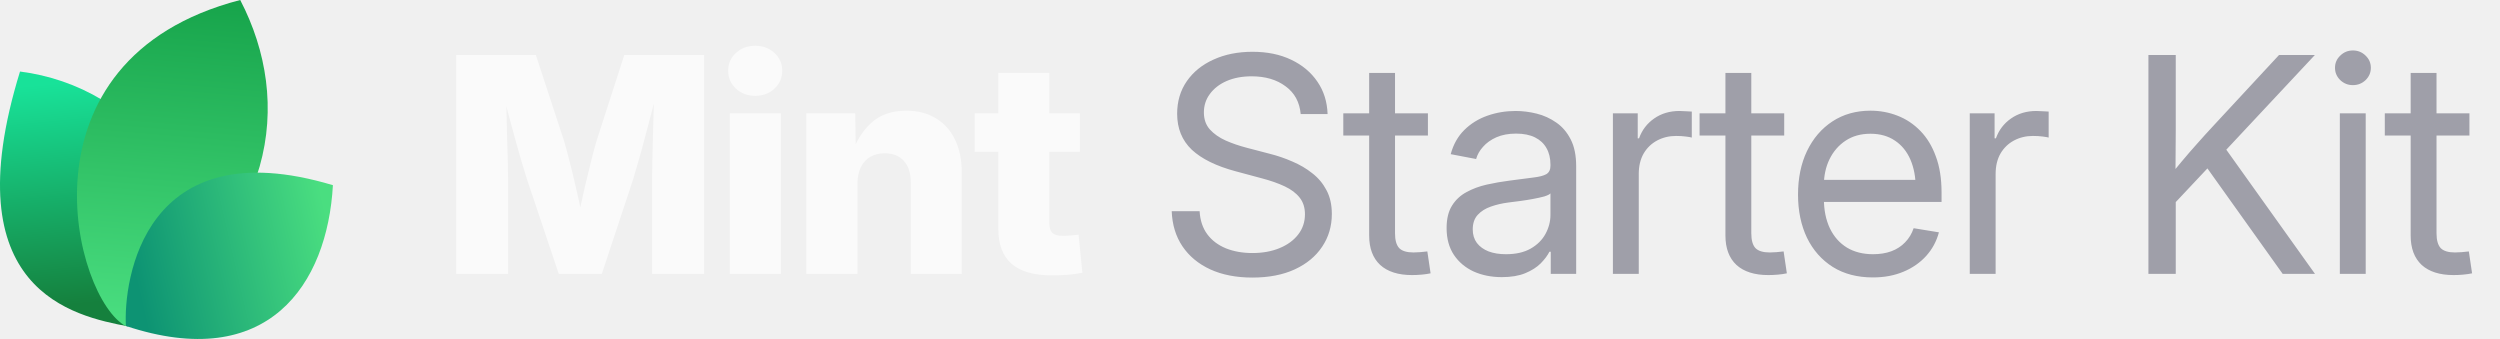
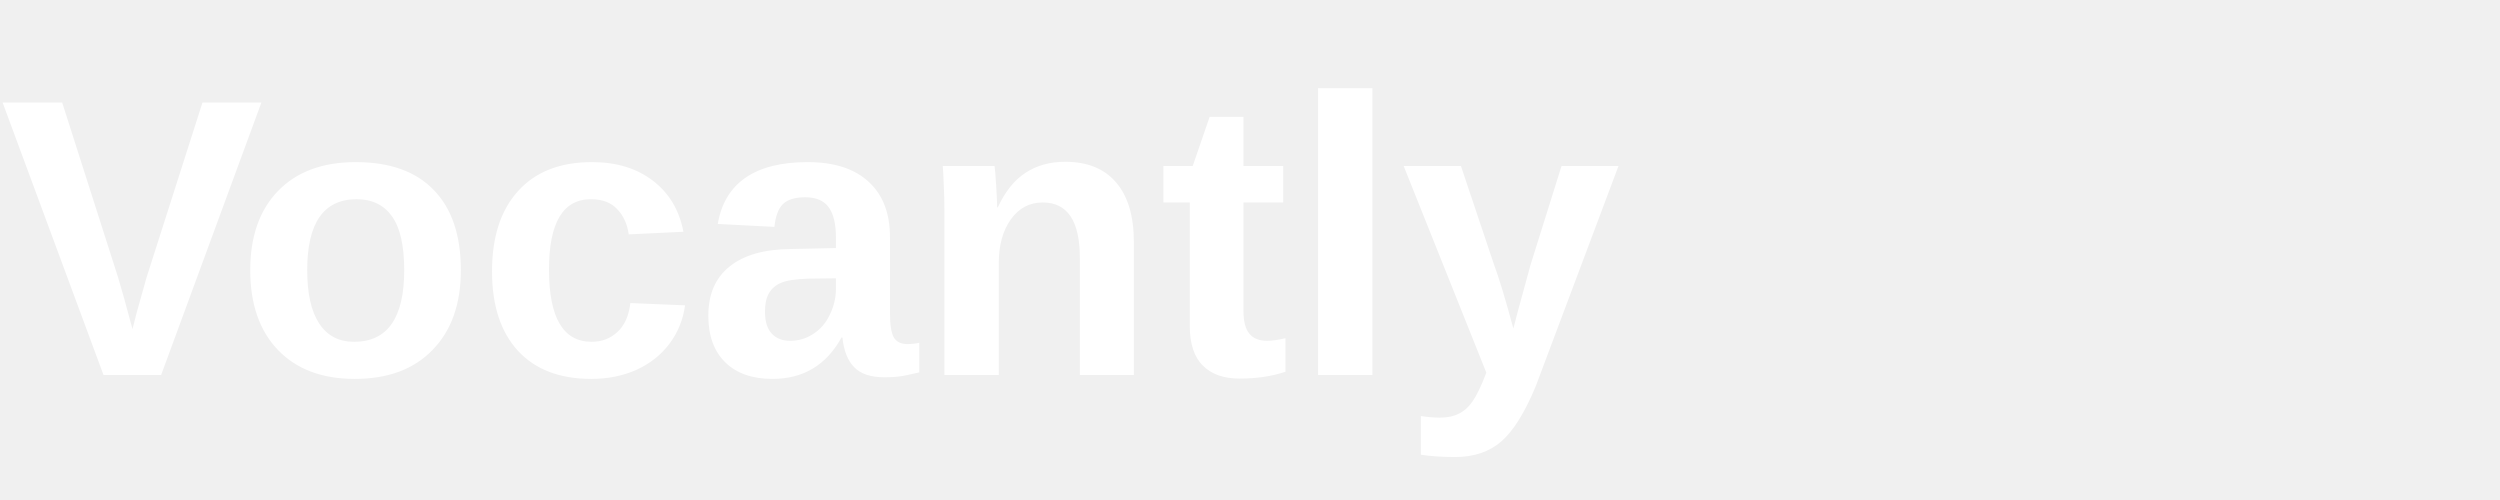
- <svg xmlns="http://www.w3.org/2000/svg" width="177" height="24" viewBox="0 0 177 24" fill="none">
-   <path d="M9.061 23.108C5.268 22.377 -3.391 20.627 1.417 5.064C9.634 6.099 16.973 14.064 9.061 23.108Z" fill="url(#paint0_linear_17557_2145)" />
-   <path d="M8.919 23.094C5.276 21.222 0.784 4.209 17.007 0C20.757 7.193 19.621 16.545 8.919 23.094Z" fill="url(#paint1_linear_17557_2145)" />
-   <path d="M8.914 23.079C8.735 19.882 10.159 9.085 23.57 13.111C23.181 20.123 18.984 26.418 8.914 23.079Z" fill="url(#paint2_linear_17557_2145)" />
-   <path d="M32.301 19.392V3.894H37.938L39.925 9.948C40.036 10.315 40.164 10.787 40.31 11.362C40.462 11.938 40.611 12.552 40.757 13.204C40.91 13.855 41.048 14.483 41.173 15.086C41.305 15.682 41.412 16.192 41.495 16.615H40.695C40.771 16.192 40.871 15.682 40.996 15.086C41.128 14.49 41.267 13.866 41.412 13.214C41.565 12.562 41.714 11.948 41.86 11.373C42.005 10.79 42.133 10.315 42.244 9.948L44.2 3.894H49.848V19.392H46.166V12.704C46.166 12.357 46.173 11.917 46.187 11.383C46.2 10.849 46.214 10.27 46.228 9.646C46.249 9.022 46.266 8.391 46.28 7.753C46.301 7.115 46.311 6.519 46.311 5.964H46.623C46.485 6.561 46.332 7.181 46.166 7.826C45.999 8.471 45.833 9.102 45.666 9.719C45.507 10.336 45.351 10.901 45.198 11.414C45.053 11.928 44.928 12.357 44.824 12.704L42.608 19.392H39.561L37.314 12.704C37.203 12.357 37.072 11.928 36.919 11.414C36.773 10.901 36.614 10.34 36.441 9.729C36.274 9.112 36.104 8.481 35.931 7.836C35.764 7.192 35.608 6.567 35.463 5.964H35.827C35.834 6.512 35.844 7.105 35.858 7.743C35.872 8.374 35.886 9.005 35.9 9.636C35.92 10.26 35.938 10.839 35.952 11.373C35.965 11.907 35.972 12.351 35.972 12.704V19.392H32.301ZM51.668 19.392V8.024H55.288V19.392H51.668ZM53.468 6.786C52.927 6.786 52.473 6.616 52.105 6.276C51.738 5.93 51.554 5.507 51.554 5.007C51.554 4.508 51.738 4.088 52.105 3.749C52.473 3.409 52.927 3.239 53.468 3.239C54.009 3.239 54.463 3.409 54.83 3.749C55.198 4.082 55.382 4.501 55.382 5.007C55.382 5.507 55.198 5.93 54.83 6.276C54.463 6.616 54.009 6.786 53.468 6.786ZM60.708 13.027V19.392H57.088V8.024H60.551L60.593 10.967H60.281C60.593 10.024 61.061 9.268 61.685 8.7C62.309 8.124 63.138 7.836 64.171 7.836C64.975 7.836 65.672 8.017 66.262 8.377C66.851 8.731 67.302 9.234 67.614 9.885C67.933 10.537 68.092 11.307 68.092 12.194V19.392H64.483V12.912C64.483 12.26 64.32 11.754 63.994 11.394C63.675 11.033 63.221 10.853 62.632 10.853C62.25 10.853 61.914 10.936 61.623 11.102C61.332 11.269 61.106 11.515 60.947 11.841C60.787 12.16 60.708 12.555 60.708 13.027ZM76.456 8.024V10.749H69.008V8.024H76.456ZM70.683 5.163H74.292V15.783C74.292 16.102 74.361 16.334 74.5 16.48C74.646 16.625 74.899 16.698 75.259 16.698C75.405 16.698 75.596 16.688 75.831 16.667C76.074 16.646 76.251 16.629 76.362 16.615L76.632 19.309C76.313 19.378 75.963 19.427 75.582 19.455C75.207 19.482 74.836 19.496 74.469 19.496C73.2 19.496 72.25 19.222 71.619 18.674C70.995 18.127 70.683 17.308 70.683 16.22V5.163Z" fill="#FAFAFA" />
-   <path d="M88.667 19.652C87.523 19.652 86.528 19.458 85.682 19.07C84.843 18.681 84.188 18.137 83.716 17.437C83.245 16.736 82.992 15.908 82.957 14.951H84.933C84.968 15.596 85.148 16.14 85.474 16.584C85.8 17.021 86.24 17.354 86.795 17.582C87.35 17.804 87.974 17.915 88.667 17.915C89.388 17.915 90.026 17.801 90.581 17.572C91.143 17.343 91.583 17.024 91.902 16.615C92.228 16.199 92.391 15.717 92.391 15.169C92.391 14.698 92.266 14.306 92.017 13.994C91.767 13.675 91.413 13.408 90.956 13.193C90.498 12.978 89.954 12.787 89.323 12.621L87.502 12.132C86.123 11.765 85.082 11.255 84.382 10.603C83.689 9.944 83.342 9.095 83.342 8.055C83.342 7.174 83.571 6.404 84.028 5.746C84.486 5.087 85.117 4.577 85.921 4.217C86.726 3.849 87.645 3.666 88.678 3.666C89.718 3.666 90.63 3.853 91.413 4.227C92.204 4.602 92.824 5.122 93.275 5.787C93.726 6.446 93.965 7.209 93.993 8.076H92.089C92.013 7.23 91.656 6.574 91.018 6.11C90.387 5.638 89.586 5.403 88.615 5.403C87.95 5.403 87.36 5.513 86.847 5.735C86.341 5.957 85.946 6.262 85.661 6.651C85.377 7.032 85.235 7.469 85.235 7.961C85.235 8.447 85.377 8.849 85.661 9.168C85.946 9.48 86.317 9.74 86.774 9.948C87.232 10.149 87.724 10.319 88.251 10.457L89.884 10.884C90.439 11.023 90.977 11.206 91.496 11.435C92.023 11.657 92.495 11.934 92.911 12.267C93.334 12.593 93.67 12.995 93.92 13.474C94.17 13.945 94.294 14.504 94.294 15.149C94.294 16.015 94.066 16.788 93.608 17.468C93.157 18.148 92.512 18.681 91.673 19.07C90.834 19.458 89.832 19.652 88.667 19.652ZM101.097 8.024V9.594H95.106V8.024H101.097ZM96.937 5.163H98.767V16.521C98.767 17 98.865 17.347 99.059 17.562C99.26 17.77 99.6 17.874 100.078 17.874C100.21 17.874 100.366 17.867 100.546 17.853C100.733 17.832 100.903 17.815 101.056 17.801L101.285 19.351C101.097 19.392 100.886 19.423 100.65 19.444C100.414 19.465 100.189 19.475 99.974 19.475C98.996 19.475 98.244 19.236 97.717 18.758C97.197 18.272 96.937 17.579 96.937 16.677V5.163ZM106.33 19.621C105.595 19.621 104.932 19.489 104.343 19.226C103.754 18.955 103.285 18.564 102.939 18.05C102.592 17.53 102.419 16.896 102.419 16.147C102.419 15.495 102.547 14.965 102.804 14.556C103.06 14.146 103.403 13.828 103.833 13.599C104.263 13.363 104.742 13.186 105.269 13.068C105.796 12.95 106.333 12.857 106.881 12.787C107.574 12.69 108.132 12.617 108.555 12.569C108.978 12.52 109.287 12.441 109.481 12.33C109.675 12.212 109.772 12.014 109.772 11.737V11.654C109.772 11.203 109.679 10.815 109.492 10.489C109.311 10.163 109.041 9.91 108.68 9.729C108.32 9.549 107.872 9.459 107.338 9.459C106.805 9.459 106.34 9.546 105.945 9.719C105.556 9.892 105.241 10.118 104.998 10.395C104.755 10.665 104.593 10.953 104.509 11.258L102.71 10.915C102.897 10.222 103.22 9.65 103.677 9.199C104.135 8.748 104.679 8.412 105.31 8.19C105.941 7.968 106.607 7.857 107.307 7.857C107.8 7.857 108.295 7.92 108.795 8.044C109.301 8.169 109.765 8.381 110.188 8.679C110.611 8.97 110.951 9.369 111.208 9.875C111.464 10.374 111.593 11.005 111.593 11.768V19.392H109.793V17.822H109.7C109.568 18.085 109.363 18.359 109.086 18.643C108.809 18.921 108.444 19.153 107.994 19.34C107.543 19.527 106.988 19.621 106.33 19.621ZM106.621 17.998C107.321 17.998 107.904 17.867 108.368 17.603C108.84 17.333 109.19 16.986 109.419 16.563C109.654 16.133 109.772 15.682 109.772 15.211V13.692C109.703 13.769 109.554 13.841 109.325 13.911C109.096 13.973 108.829 14.032 108.524 14.088C108.226 14.143 107.921 14.192 107.609 14.233C107.304 14.275 107.033 14.309 106.798 14.337C106.354 14.393 105.938 14.49 105.549 14.628C105.168 14.76 104.86 14.954 104.624 15.211C104.388 15.467 104.27 15.811 104.27 16.241C104.27 16.615 104.367 16.934 104.561 17.198C104.762 17.461 105.04 17.662 105.393 17.801C105.747 17.933 106.156 17.998 106.621 17.998ZM114.193 19.392V8.024H115.951V9.792H116.045C116.253 9.209 116.61 8.741 117.116 8.388C117.622 8.034 118.219 7.857 118.905 7.857C119.058 7.857 119.217 7.864 119.384 7.878C119.55 7.885 119.682 7.892 119.779 7.899V9.74C119.716 9.719 119.578 9.695 119.363 9.667C119.155 9.639 118.922 9.625 118.666 9.625C118.174 9.625 117.726 9.733 117.324 9.948C116.922 10.163 116.603 10.471 116.367 10.874C116.138 11.276 116.024 11.758 116.024 12.319V19.392H114.193ZM126.322 8.024V9.594H120.33V8.024H126.322ZM122.161 5.163H123.992V16.521C123.992 17 124.089 17.347 124.283 17.562C124.484 17.77 124.824 17.874 125.302 17.874C125.434 17.874 125.59 17.867 125.77 17.853C125.958 17.832 126.127 17.815 126.28 17.801L126.509 19.351C126.322 19.392 126.11 19.423 125.874 19.444C125.639 19.465 125.413 19.475 125.198 19.475C124.221 19.475 123.468 19.236 122.941 18.758C122.421 18.272 122.161 17.579 122.161 16.677V5.163ZM132.604 19.642C131.502 19.642 130.555 19.396 129.765 18.903C128.974 18.404 128.364 17.714 127.934 16.834C127.511 15.946 127.3 14.927 127.3 13.775C127.3 12.611 127.511 11.584 127.934 10.697C128.364 9.802 128.964 9.102 129.734 8.596C130.51 8.089 131.408 7.836 132.428 7.836C133.1 7.836 133.738 7.954 134.341 8.19C134.952 8.426 135.489 8.783 135.954 9.261C136.425 9.74 136.793 10.343 137.056 11.071C137.327 11.792 137.462 12.645 137.462 13.63V14.296H128.433V12.735H136.463L135.631 13.297C135.631 12.541 135.506 11.876 135.257 11.3C135.007 10.725 134.643 10.277 134.165 9.958C133.686 9.632 133.107 9.469 132.428 9.469C131.748 9.469 131.162 9.632 130.67 9.958C130.177 10.284 129.796 10.725 129.526 11.279C129.262 11.827 129.13 12.441 129.13 13.12V14.046C129.13 14.864 129.273 15.572 129.557 16.168C129.841 16.757 130.243 17.211 130.763 17.53C131.283 17.842 131.901 17.998 132.615 17.998C133.093 17.998 133.523 17.929 133.905 17.79C134.293 17.645 134.619 17.433 134.882 17.156C135.153 16.879 135.354 16.546 135.486 16.157L137.275 16.449C137.108 17.08 136.81 17.634 136.38 18.113C135.95 18.591 135.413 18.966 134.768 19.236C134.123 19.507 133.402 19.642 132.604 19.642ZM139.459 19.392V8.024H141.217V9.792H141.311C141.519 9.209 141.876 8.741 142.382 8.388C142.888 8.034 143.485 7.857 144.171 7.857C144.324 7.857 144.483 7.864 144.649 7.878C144.816 7.885 144.948 7.892 145.045 7.899V9.74C144.982 9.719 144.844 9.695 144.629 9.667C144.421 9.639 144.188 9.625 143.932 9.625C143.439 9.625 142.992 9.733 142.59 9.948C142.188 10.163 141.869 10.471 141.633 10.874C141.404 11.276 141.29 11.758 141.29 12.319V19.392H139.459ZM153.429 14.961V12.715C153.783 12.257 154.136 11.82 154.49 11.404C154.844 10.981 155.204 10.565 155.572 10.156C155.939 9.74 156.314 9.327 156.695 8.918L161.355 3.894H163.893L157.277 10.967H157.184L153.429 14.961ZM152.108 19.392V3.894H154.043V9.241L154.022 12.559L154.043 13.505V19.392H152.108ZM161.615 19.392L155.967 11.477L157.173 9.969L163.903 19.392H161.615ZM165.661 19.392V8.024H167.492V19.392H165.661ZM166.587 6.027C166.24 6.027 165.942 5.909 165.692 5.673C165.443 5.43 165.318 5.139 165.318 4.799C165.318 4.459 165.443 4.172 165.692 3.936C165.942 3.693 166.24 3.572 166.587 3.572C166.934 3.572 167.232 3.693 167.482 3.936C167.731 4.172 167.856 4.459 167.856 4.799C167.856 5.139 167.731 5.43 167.482 5.673C167.232 5.909 166.934 6.027 166.587 6.027ZM174.836 8.024V9.594H168.844V8.024H174.836ZM170.675 5.163H172.506V16.521C172.506 17 172.603 17.347 172.797 17.562C172.998 17.77 173.338 17.874 173.816 17.874C173.948 17.874 174.104 17.867 174.284 17.853C174.472 17.832 174.641 17.815 174.794 17.801L175.023 19.351C174.836 19.392 174.624 19.423 174.388 19.444C174.153 19.465 173.927 19.475 173.712 19.475C172.735 19.475 171.982 19.236 171.455 18.758C170.935 18.272 170.675 17.579 170.675 16.677V5.163Z" fill="#9F9FA9" />
-   <defs>
-     <linearGradient id="paint0_linear_17557_2145" x1="3.776" y1="5.916" x2="5.232" y2="21.559" gradientUnits="userSpaceOnUse">
-       <stop stop-color="#18E299" />
-       <stop offset="1" stop-color="#15803D" />
-     </linearGradient>
-     <linearGradient id="paint1_linear_17557_2145" x1="12.171" y1="-0.718" x2="10.19" y2="22.983" gradientUnits="userSpaceOnUse">
-       <stop stop-color="#16A34A" />
-       <stop offset="1" stop-color="#4ADE80" />
-     </linearGradient>
-     <linearGradient id="paint2_linear_17557_2145" x1="23.133" y1="15.353" x2="9.338" y2="18.52" gradientUnits="userSpaceOnUse">
-       <stop stop-color="#4ADE80" />
-       <stop offset="1" stop-color="#0D9373" />
-     </linearGradient>
-   </defs>
+ <svg xmlns="http://www.w3.org/2000/svg" width="120" height="24" viewBox="0 0 120 24" fill="none">
+   <text x="0" y="18" font-family="Arial, Helvetica, sans-serif" font-size="19" font-weight="800" fill="#FFFFFF">Vocantly</text>
</svg>
